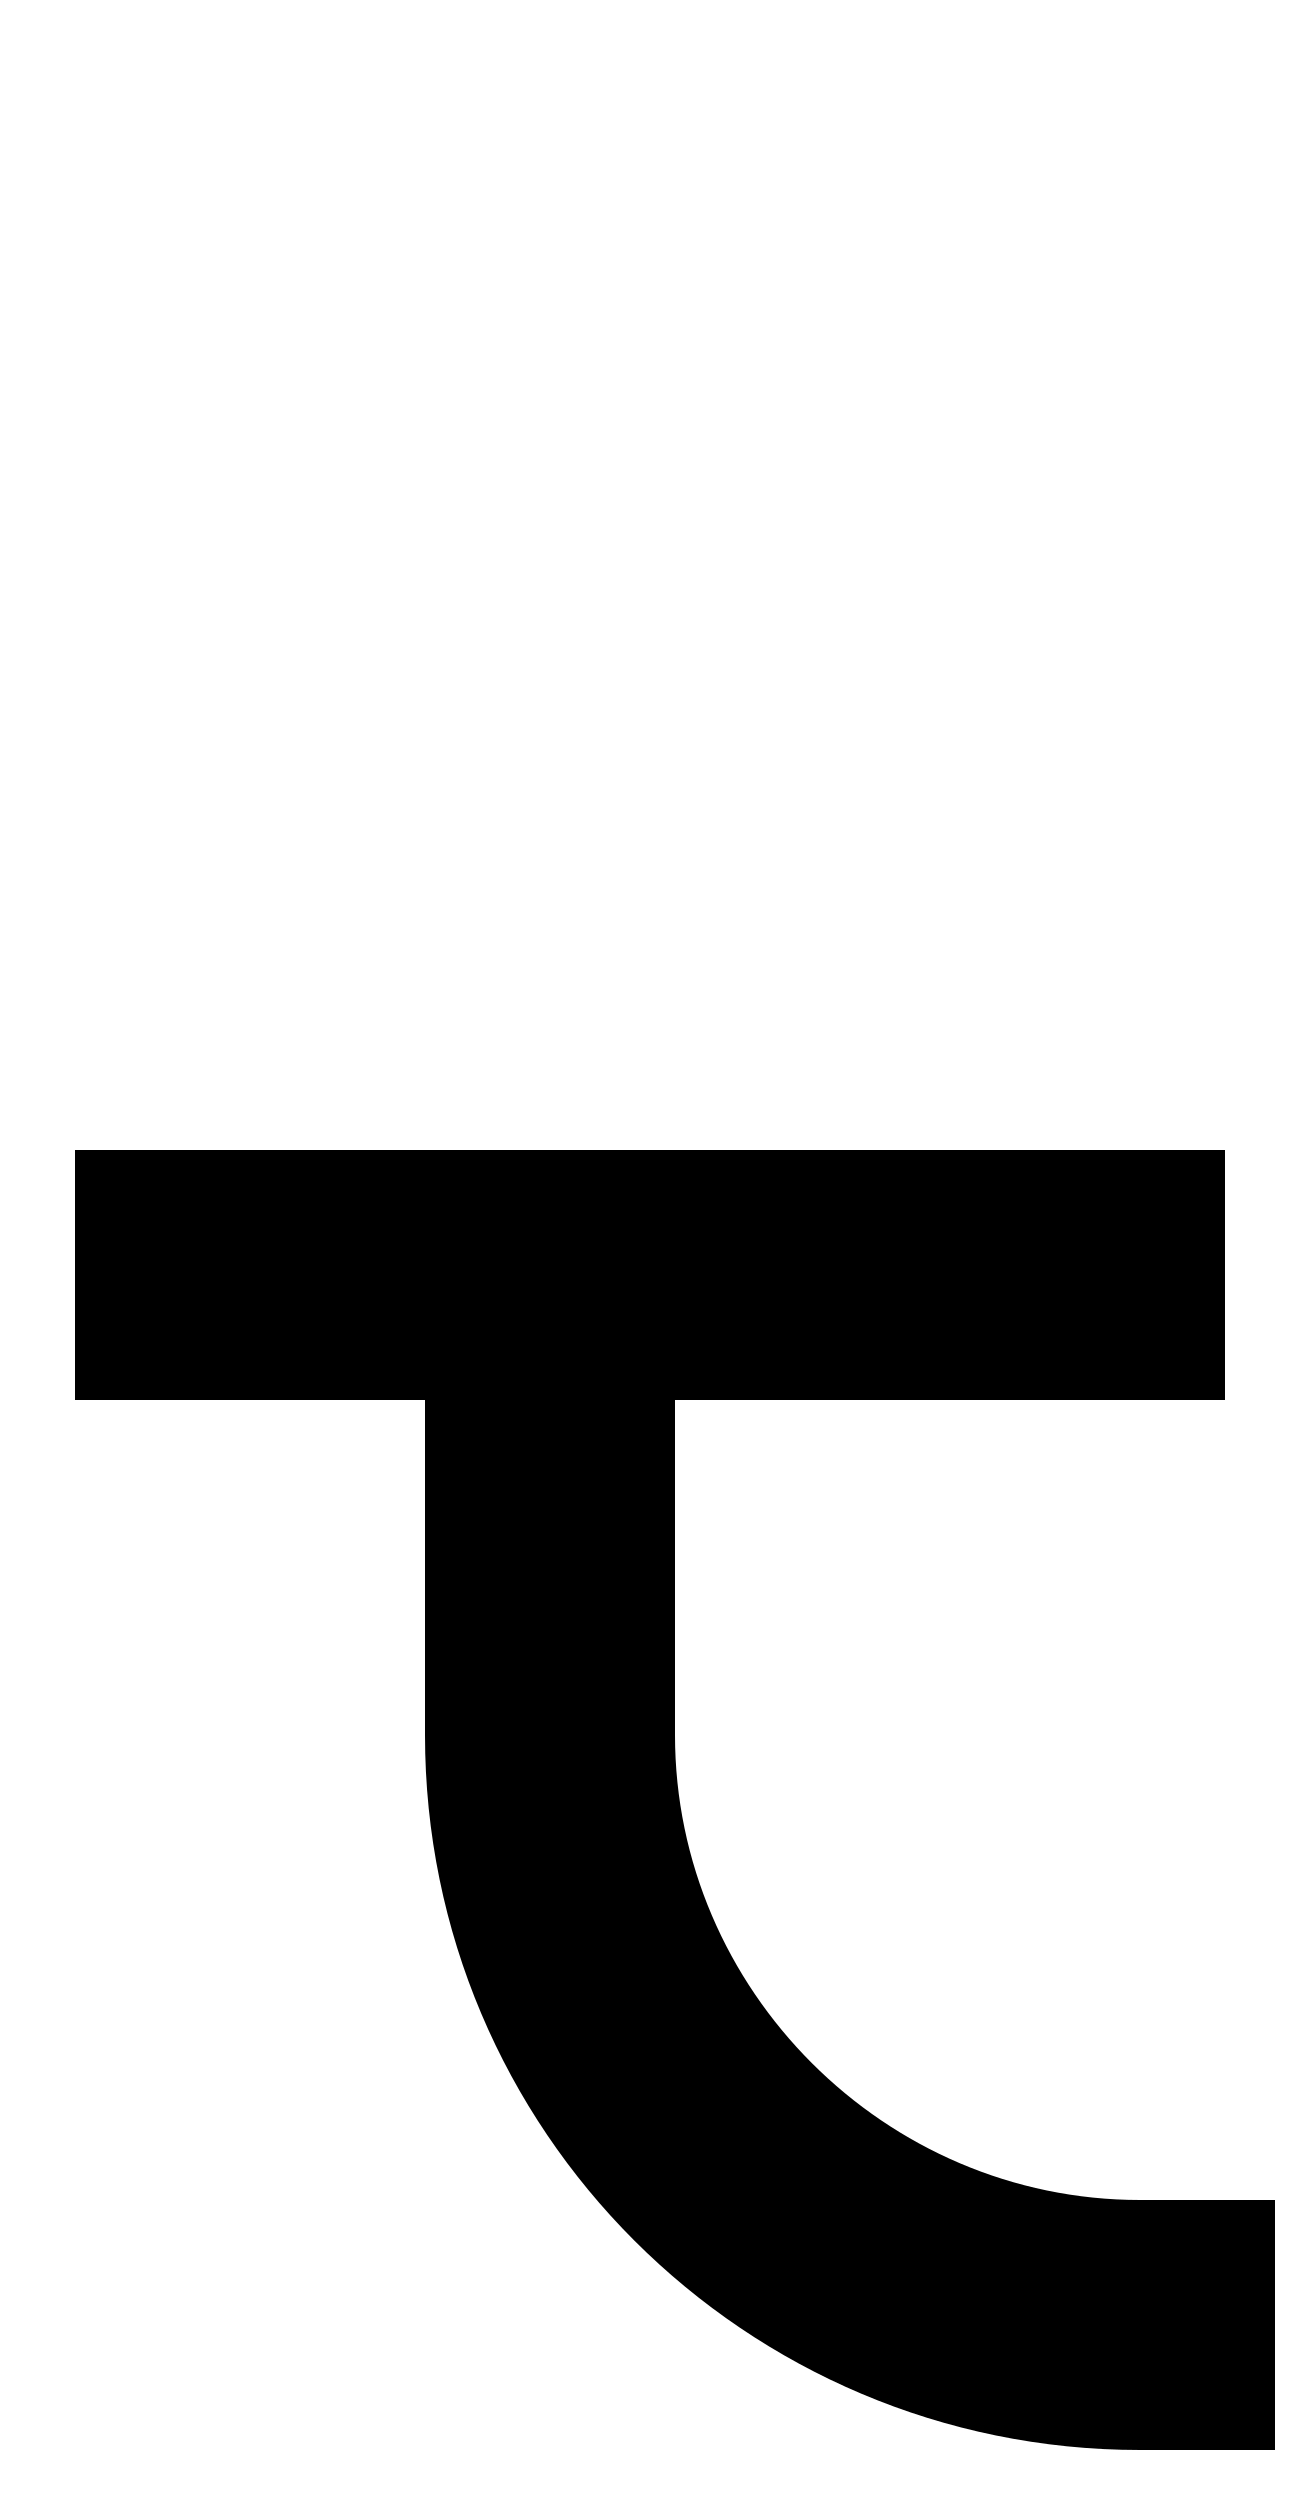
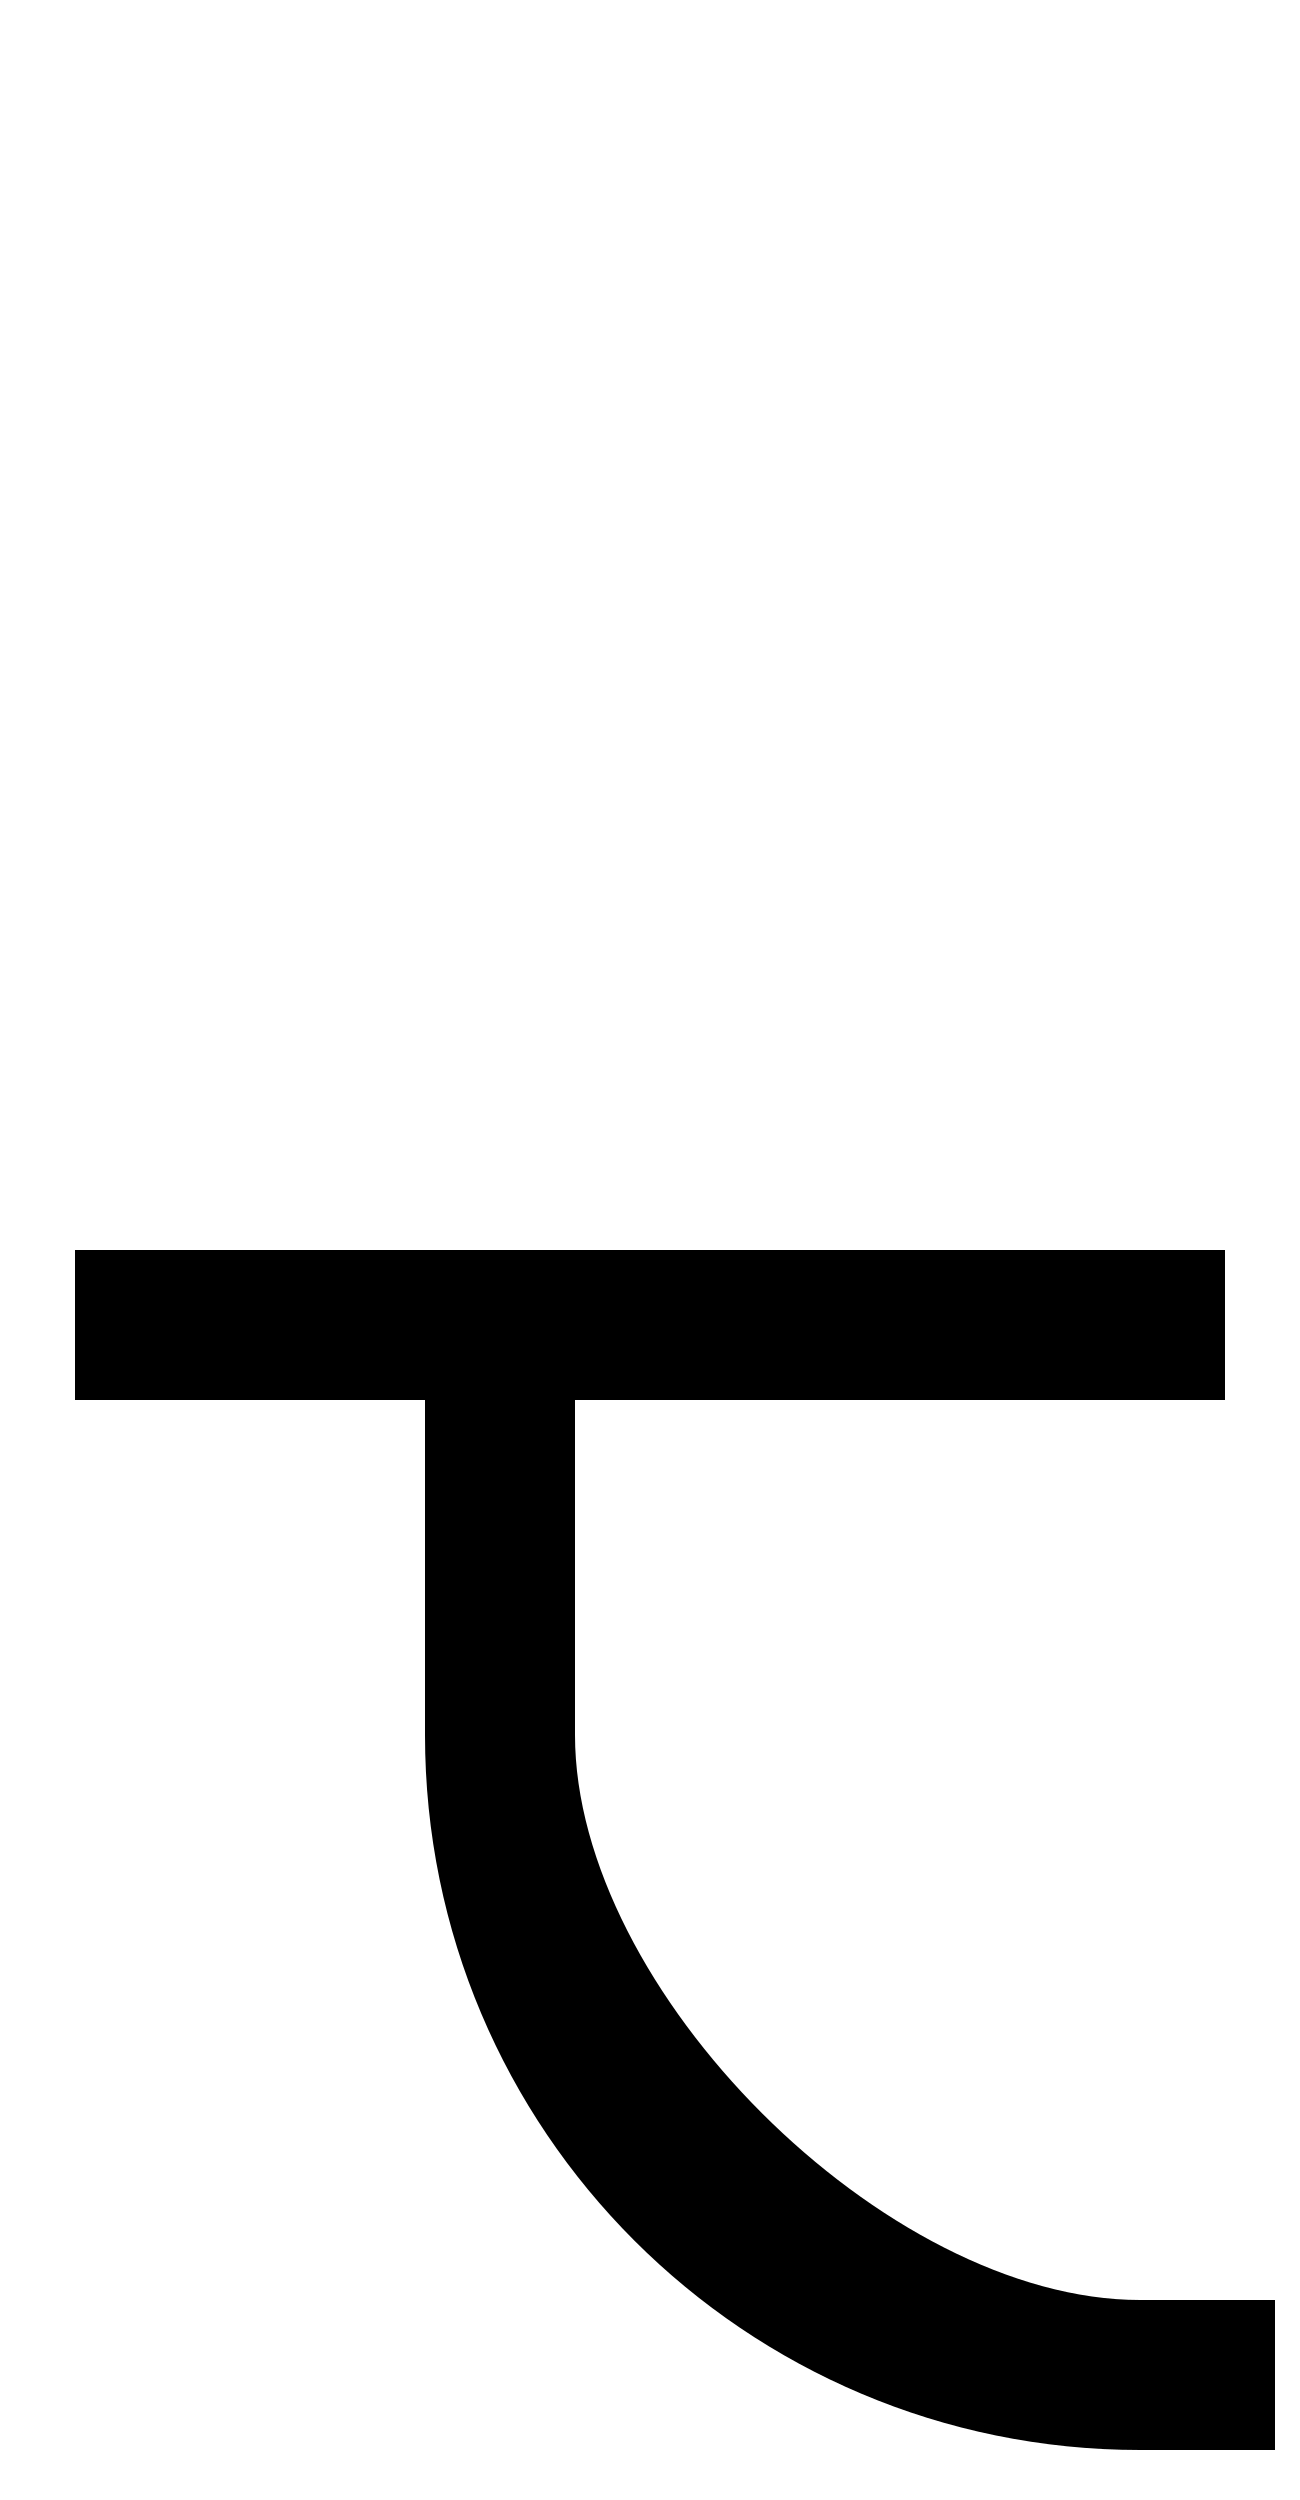
<svg xmlns="http://www.w3.org/2000/svg" version="1.1" id="Layer_1" x="0px" y="0px" viewBox="0 0 26 50" style="enable-background:new 0 0 26 50;" xml:space="preserve">
-   <path d="M22.8,44c-5.1,0-9.3-4.2-9.3-9.3V28h11v-5h-11h-12v5h7v6.7c0,7.9,6.4,14.3,14.3,14.3h2.7v-5H22.8z" />
+   <path d="M22.8,46c-5.1,0-11.3-6.2-11.3-11.3V28h13v-3h-11h-12v3h7v6.7c0,7.9,6.4,14.3,14.3,14.3h2.7v-3H22.8z" />
</svg>
